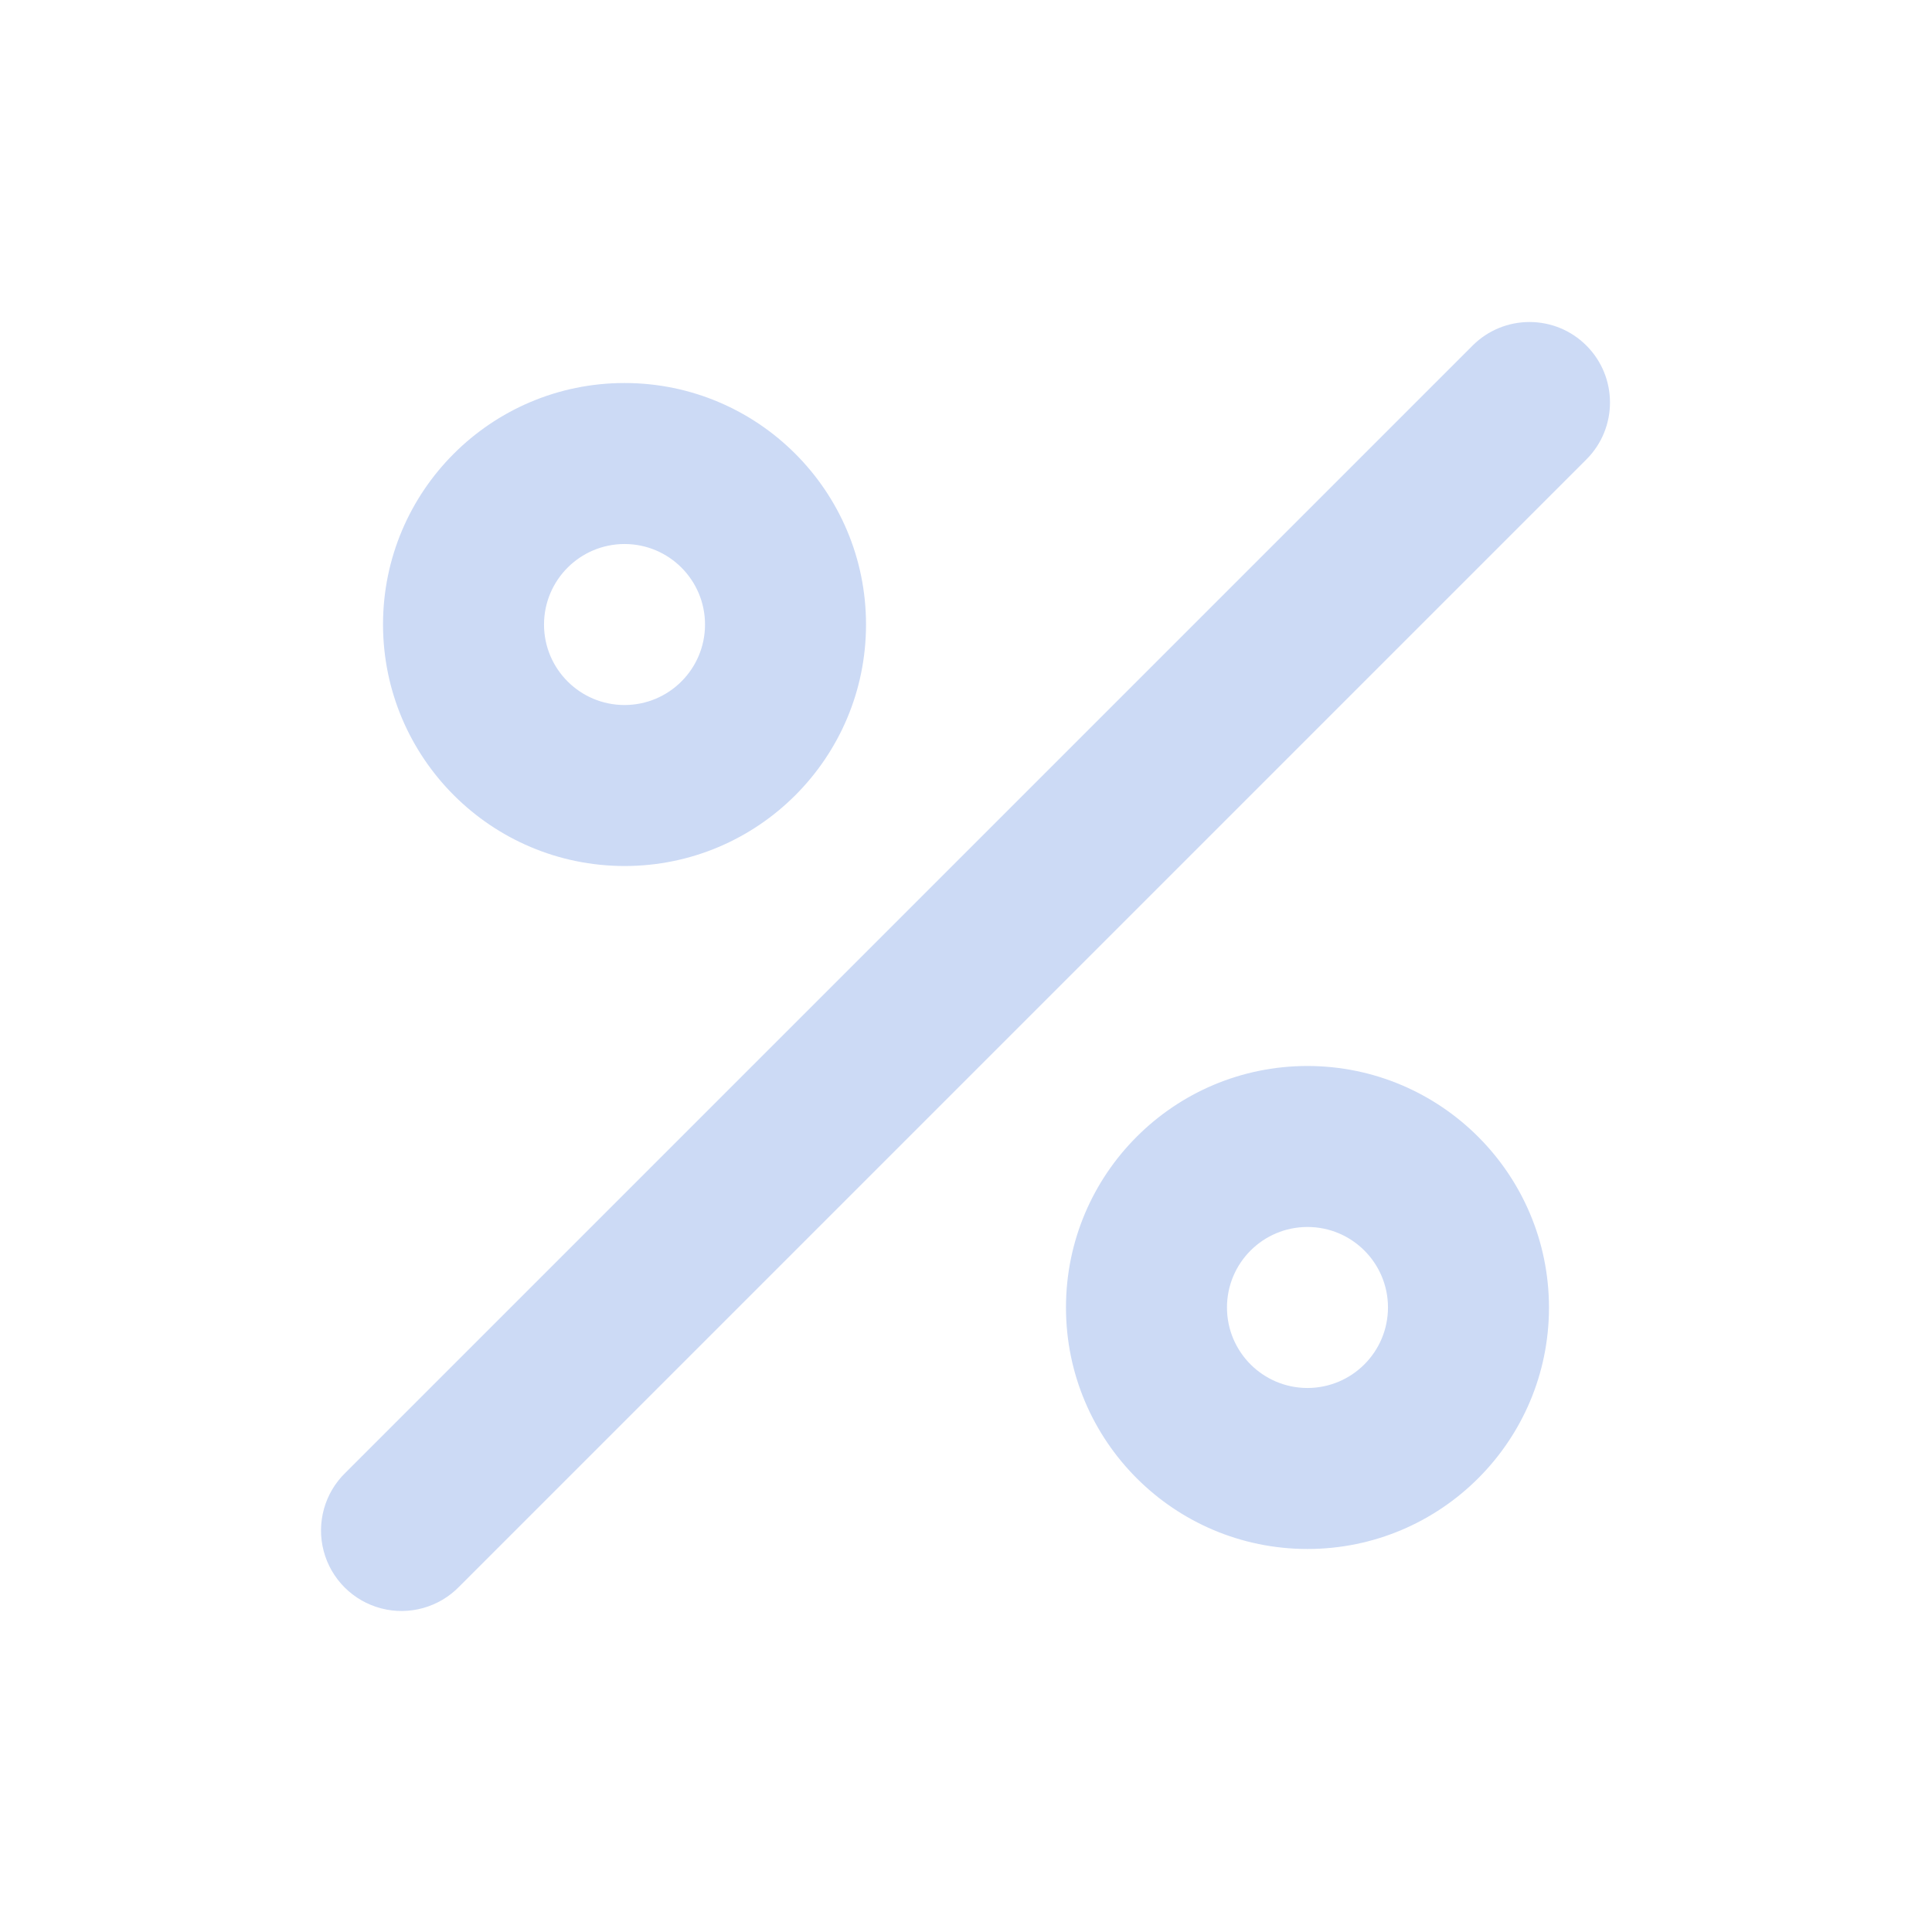
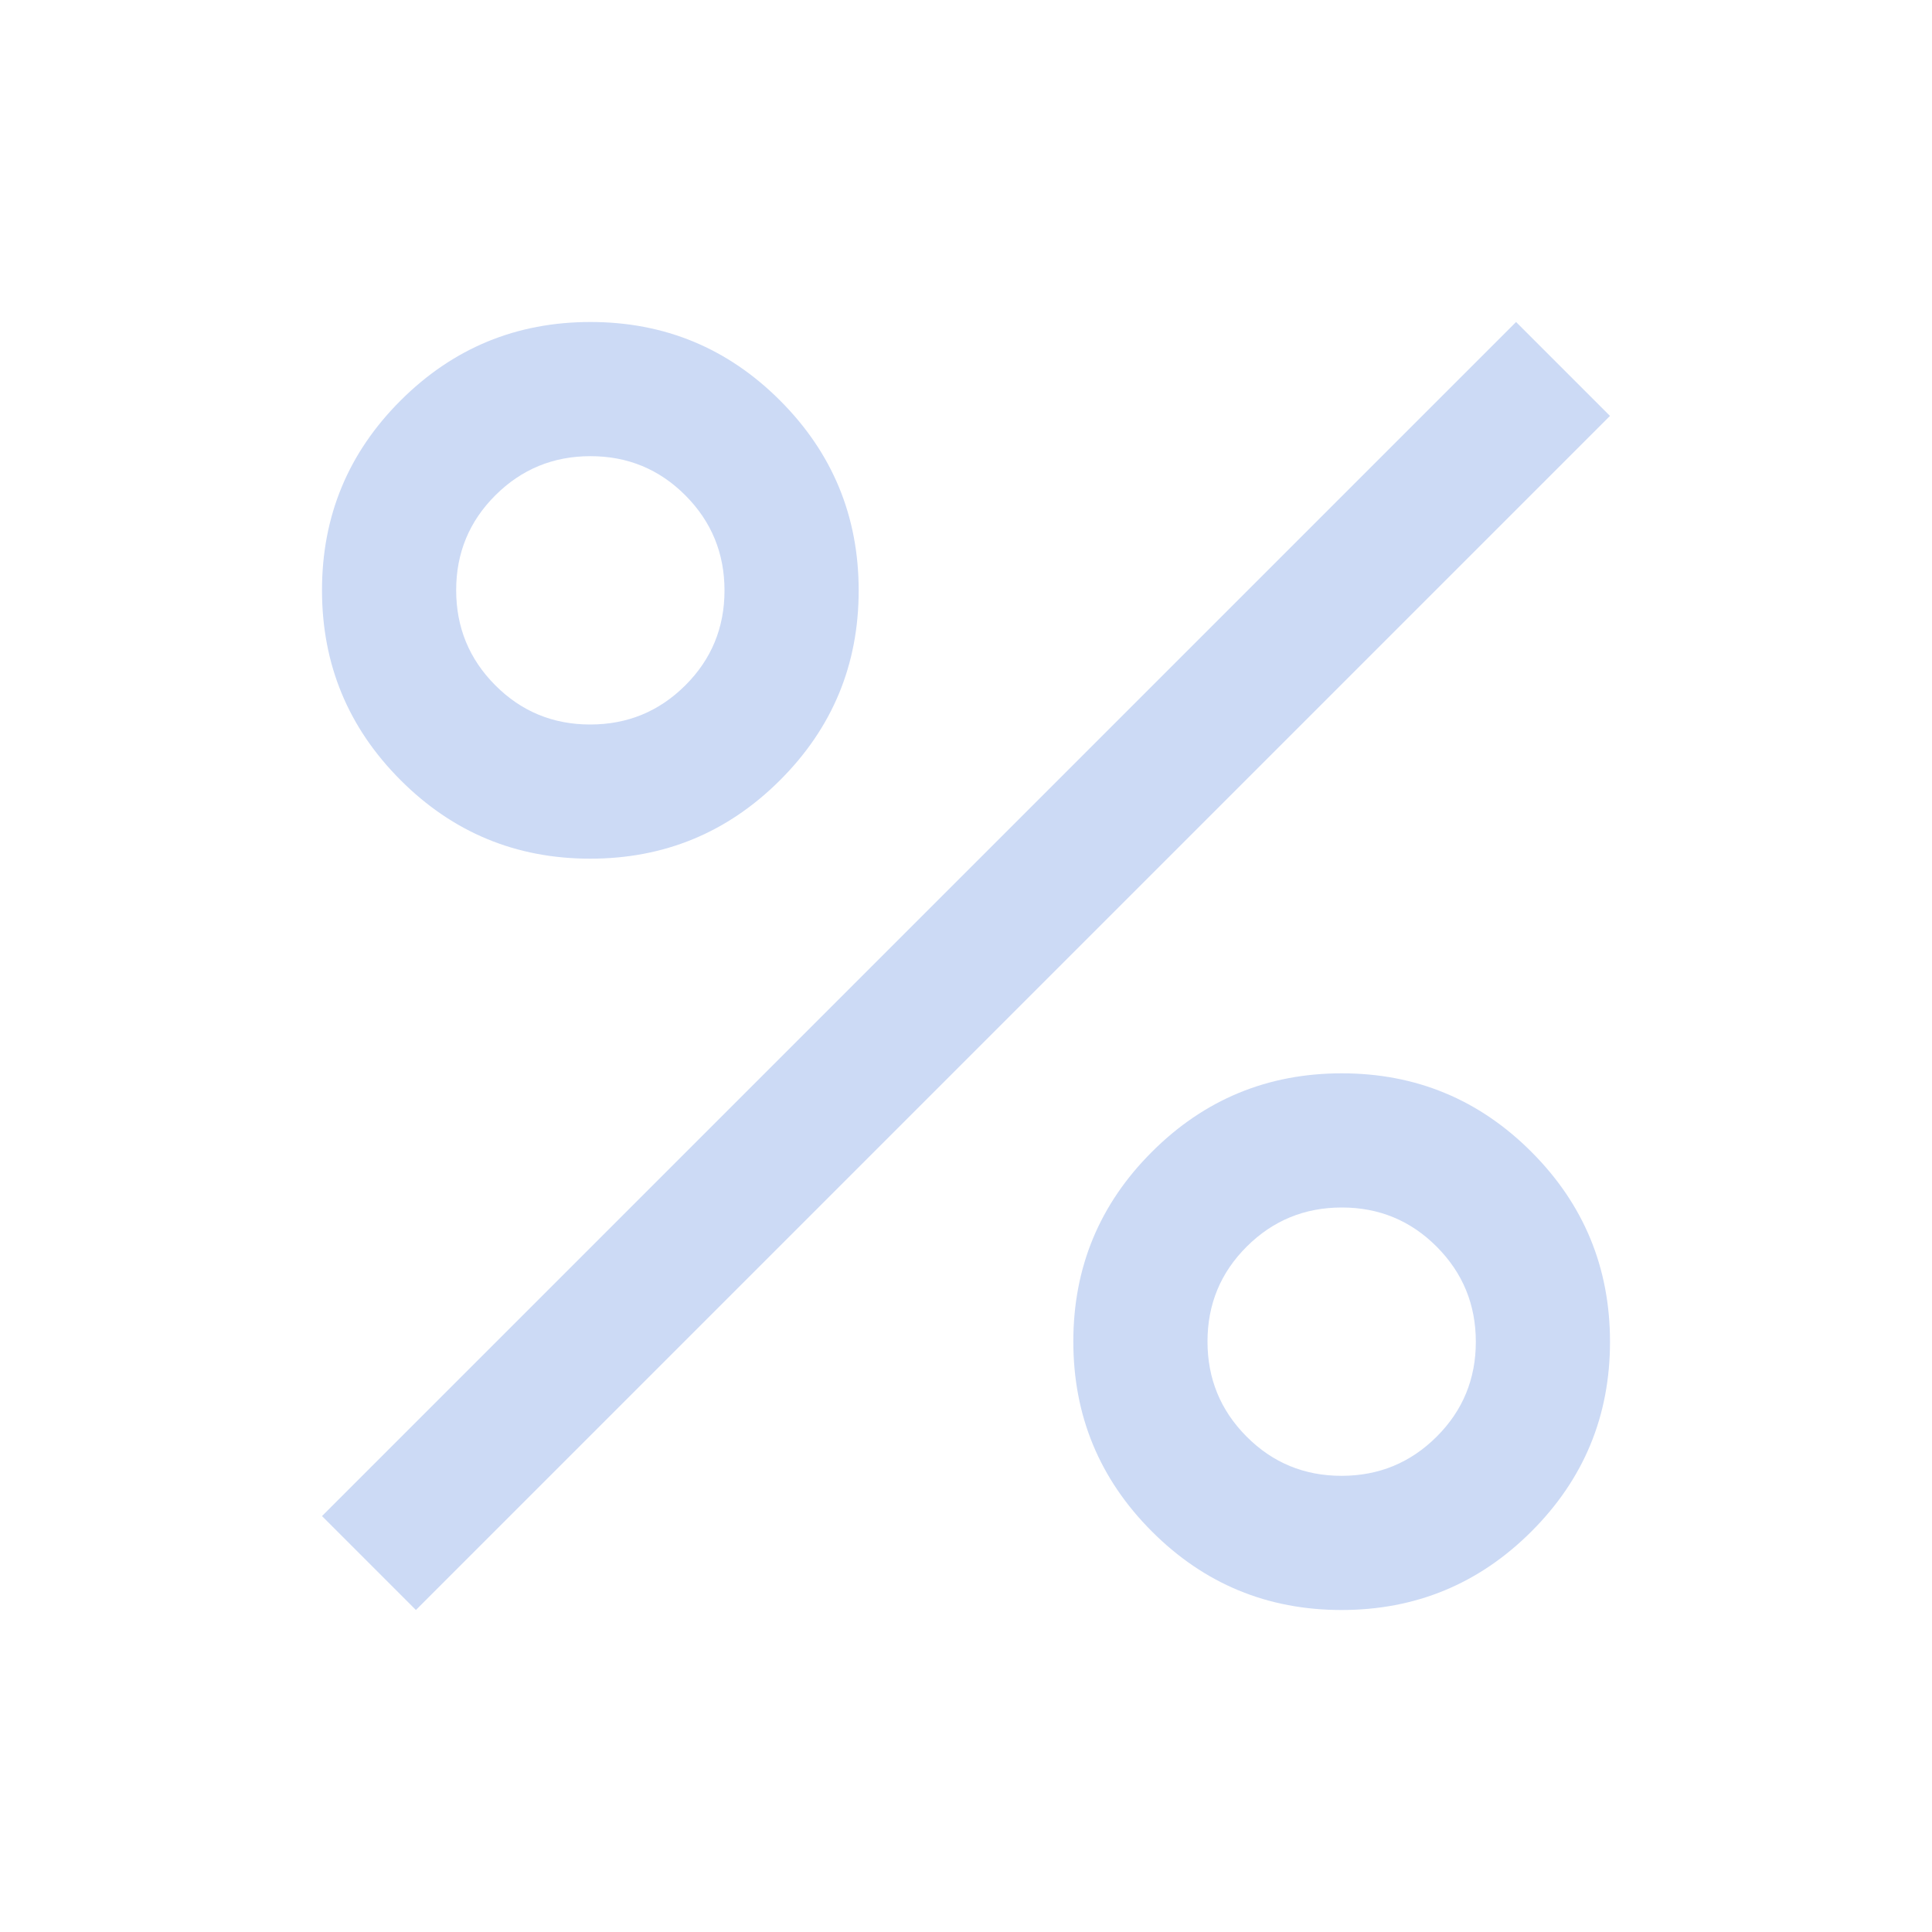
- <svg xmlns="http://www.w3.org/2000/svg" fill="#CCDAF5" width="159px" height="159px" viewBox="0 0 24 24" data-name="Layer 1">
-   <g id="SVGRepo_bgCarrier" stroke-width="0" />
-   <g id="SVGRepo_tracerCarrier" stroke-linecap="round" stroke-linejoin="round" />
-   <g id="SVGRepo_iconCarrier">
-     <path d="M7.758,10.758a3,3,0,1,0-3-3A3.003,3.003,0,0,0,7.758,10.758Zm0-4a1,1,0,1,1-1,1A1.001,1.001,0,0,1,7.758,6.758Zm8.484,6.484a3,3,0,1,0,3,3A3.003,3.003,0,0,0,16.242,13.242Zm0,4a1,1,0,1,1,1-1A1.001,1.001,0,0,1,16.242,17.242ZM19.707,4.293a1.0 1,0,0,0-1.414,0l-14,14A1.0 1,0,1,0,5.707,19.707l14-14A1.0 1,0,0,0,19.707,4.293Z" />
-   </g>
+ <svg xmlns="http://www.w3.org/2000/svg" height="40px" viewBox="0 -960 960 960" width="40px" fill="#CCDAF5">
+   <path d="M293.27-533.33q-55.27 0-94.27-39.07-39-39.07-39-94.33Q160-722 199.07-761q39.06-39 94.33-39 55.27 0 94.27 39.07 39 39.06 39 94.33 0 55.27-39.07 94.27-39.07 39-94.33 39Zm-.02-66.67q27.75 0 47.25-19.42t19.5-47.17q0-27.74-19.42-47.24-19.42-19.5-47.17-19.5-27.74 0-47.24 19.42-19.5 19.42-19.5 47.16 0 27.75 19.42 47.25t47.16 19.5ZM666.6-160q-55.27 0-94.27-39.07-39-39.06-39-94.33 0-55.27 39.07-94.27 39.07-39 94.33-39 55.27 0 94.27 39.07 39 39.07 39 94.33Q800-238 760.93-199q-39.06 39-94.33 39Zm-.01-66.67q27.74 0 47.24-19.42 19.5-19.42 19.5-47.16 0-27.75-19.42-47.25T666.75-360q-27.75 0-47.25 19.42T600-293.41q0 27.74 19.42 47.24 19.42 19.5 47.17 19.5ZM206.67-160 160-206.67 753.33-800 800-753.33 206.67-160Z" />
</svg>
